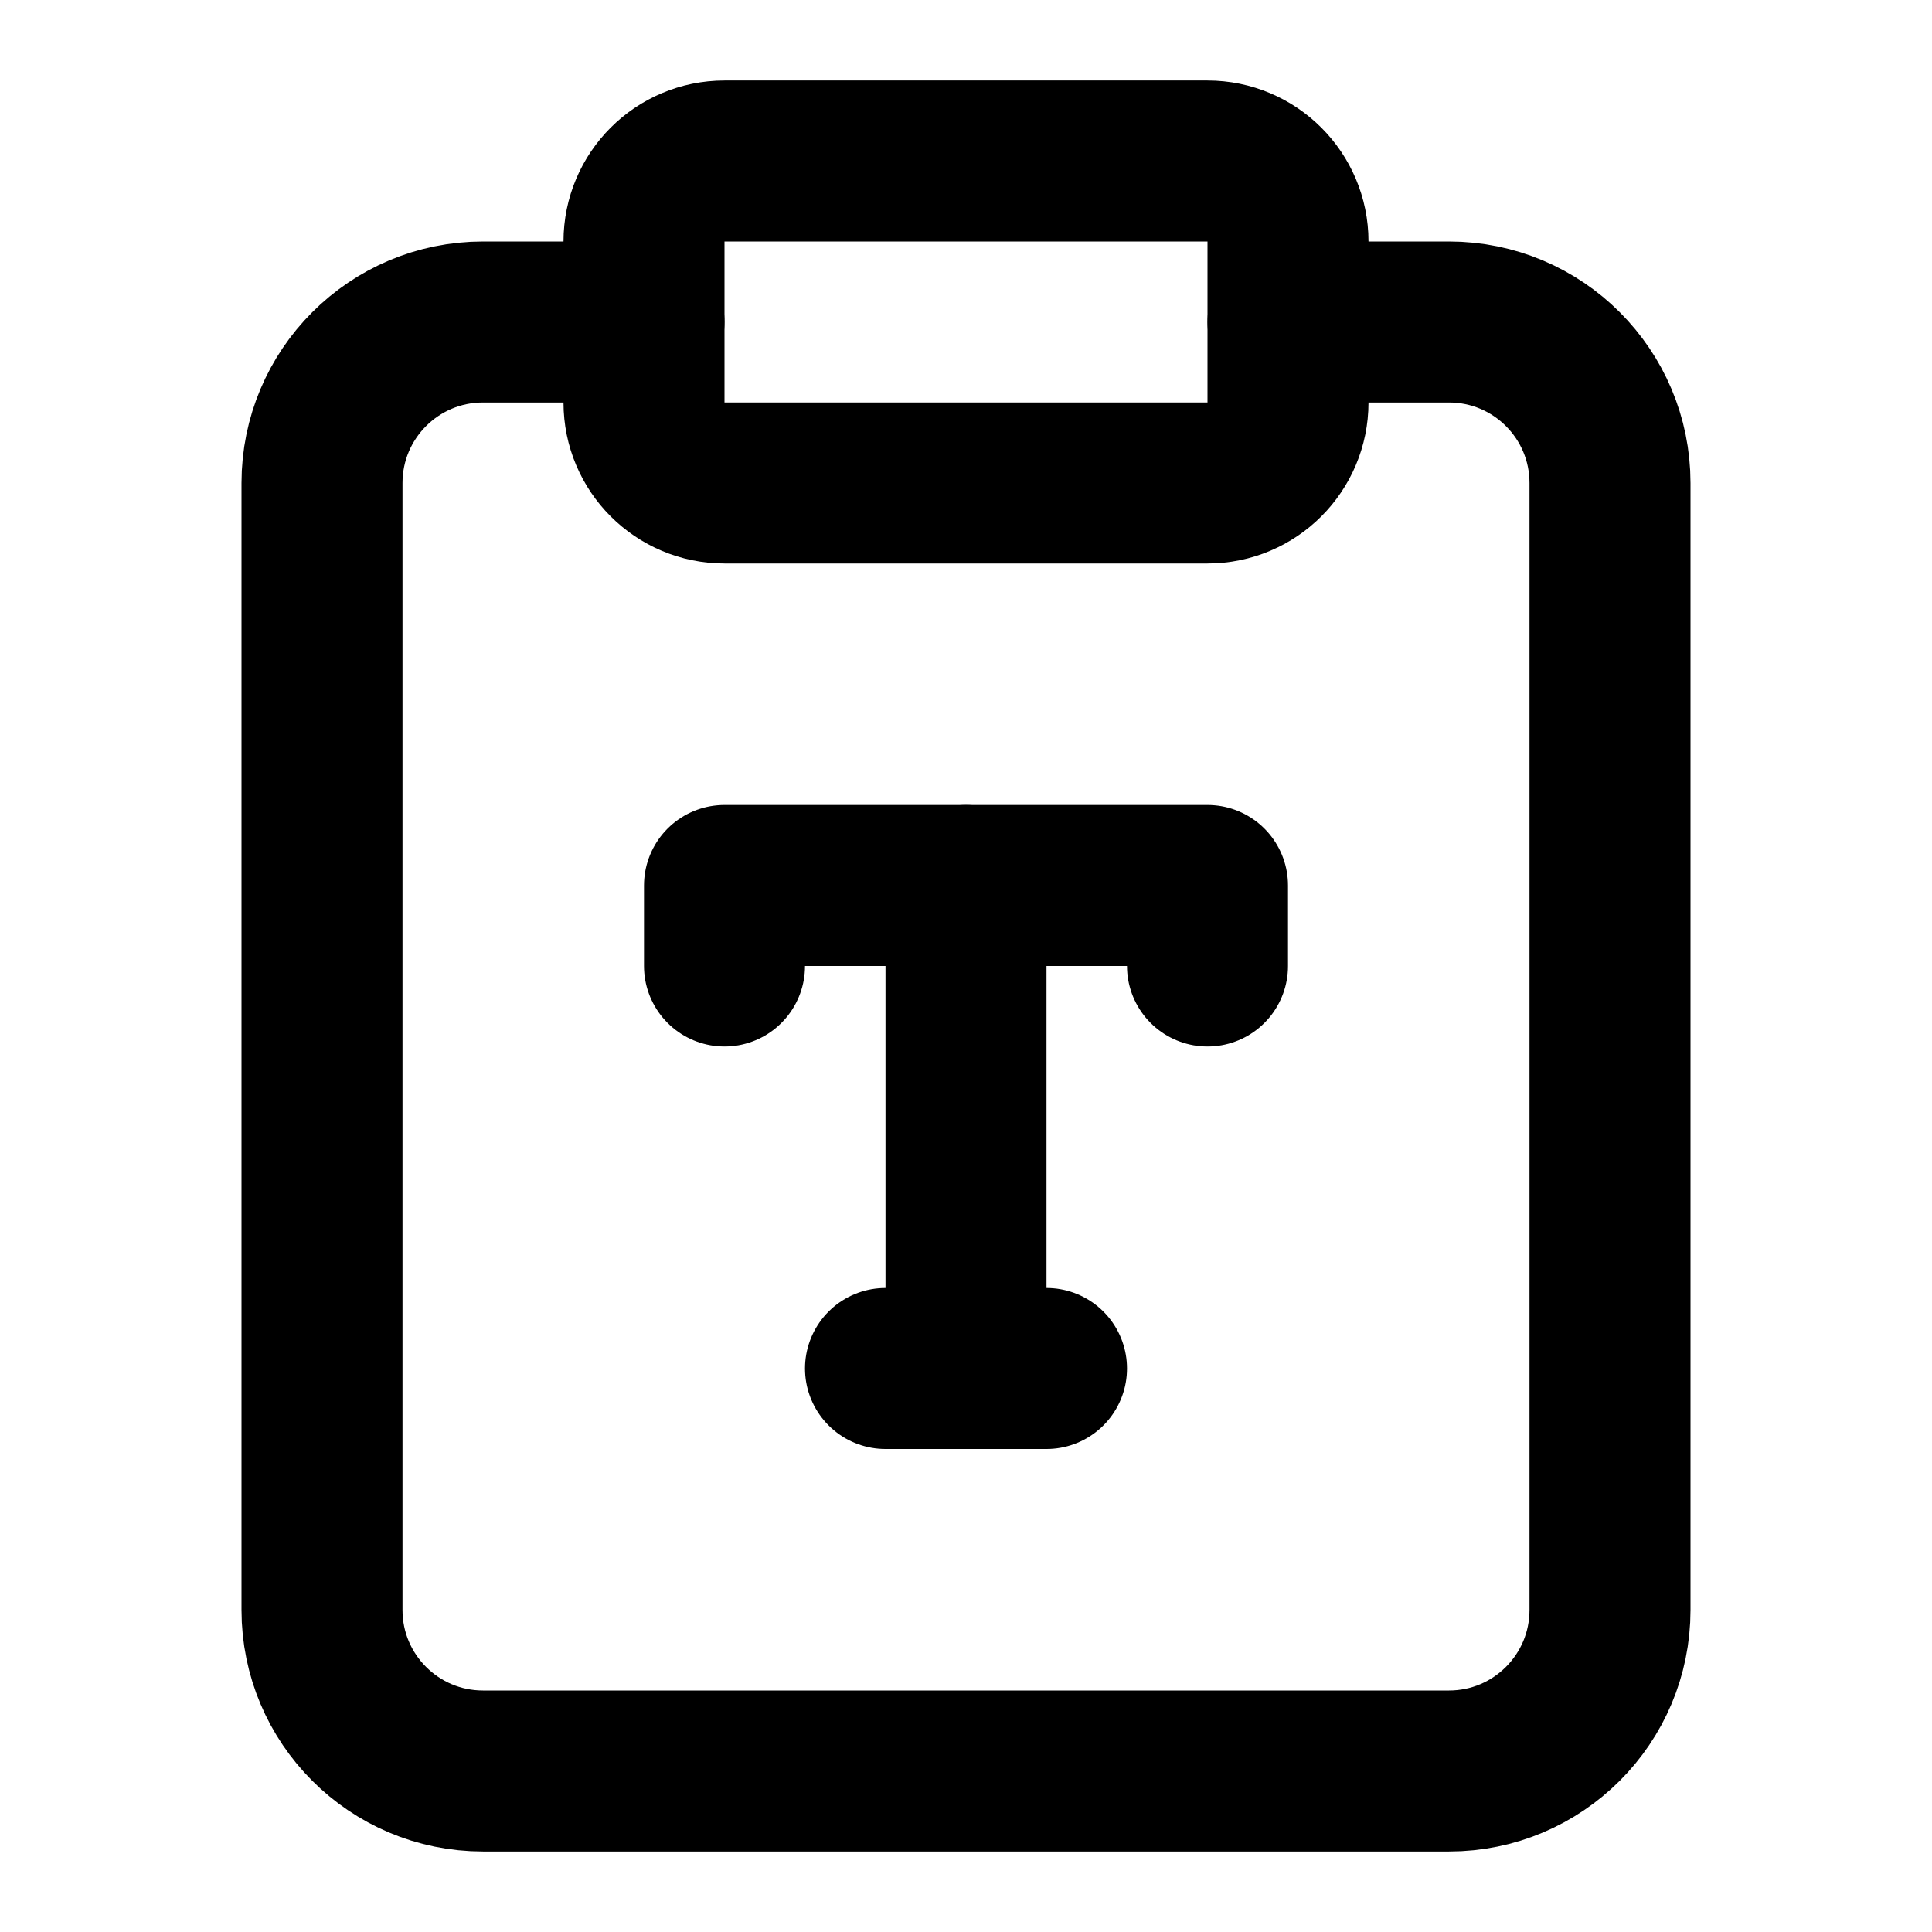
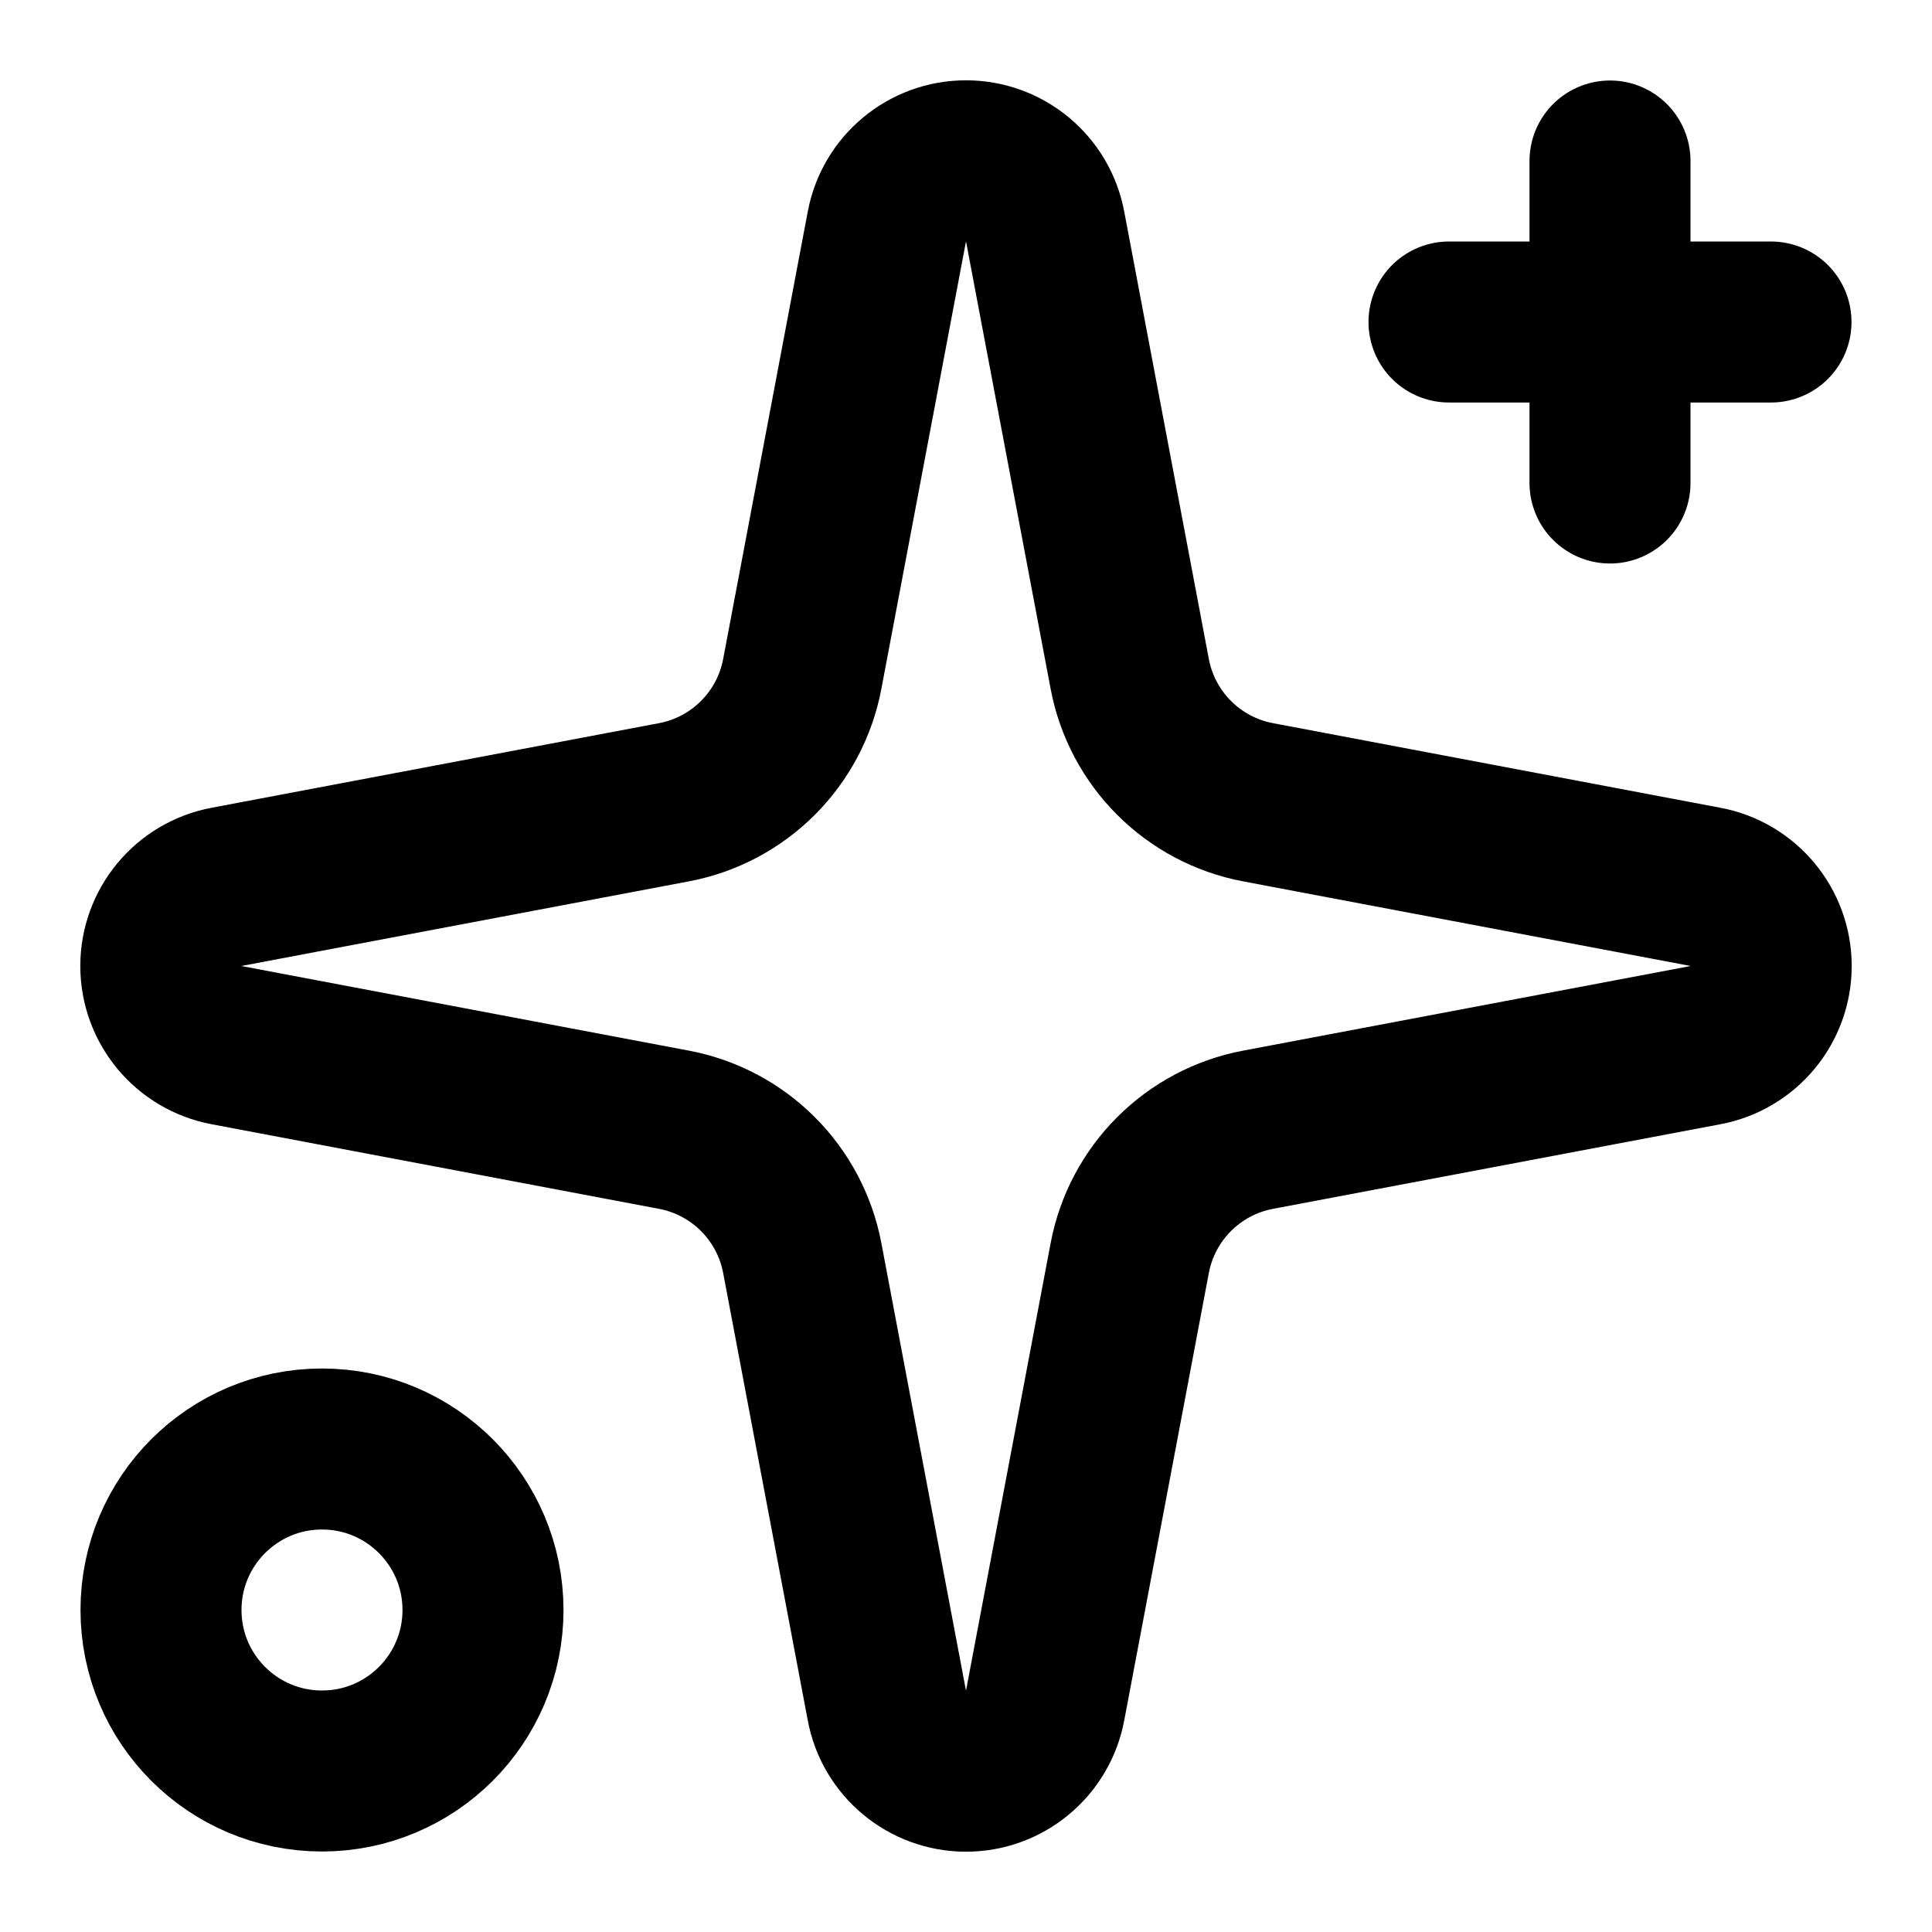
- <svg xmlns="http://www.w3.org/2000/svg" class="lucide lucide-clipboard-type" width="24" height="24" viewBox="0 0 24 24" fill="none" stroke="currentColor" stroke-width="2" stroke-linecap="round" stroke-linejoin="round">
-   <rect width="8" height="4" x="8" y="2" rx="1" ry="1" />
-   <path d="M16 4h2a2 2 0 0 1 2 2v14a2 2 0 0 1-2 2H6a2 2 0 0 1-2-2V6a2 2 0 0 1 2-2h2" />
-   <path d="M9 12v-1h6v1" />
-   <path d="M11 17h2" />
-   <path d="M12 11v6" />
+ <svg xmlns="http://www.w3.org/2000/svg" class="lucide lucide-sparkles" width="24" height="24" viewBox="0 0 24 24" fill="none" stroke="currentColor" stroke-width="2" stroke-linecap="round" stroke-linejoin="round">
+   <path d="M11.017 2.814a1 1 0 0 1 1.966 0l1.051 5.558a2 2 0 0 0 1.594 1.594l5.558 1.051a1 1 0 0 1 0 1.966l-5.558 1.051a2 2 0 0 0-1.594 1.594l-1.051 5.558a1 1 0 0 1-1.966 0l-1.051-5.558a2 2 0 0 0-1.594-1.594l-5.558-1.051a1 1 0 0 1 0-1.966l5.558-1.051a2 2 0 0 0 1.594-1.594z" />
+   <path d="M20 2v4" />
+   <path d="M22 4h-4" />
+   <circle cx="4" cy="20" r="2" />
</svg>
